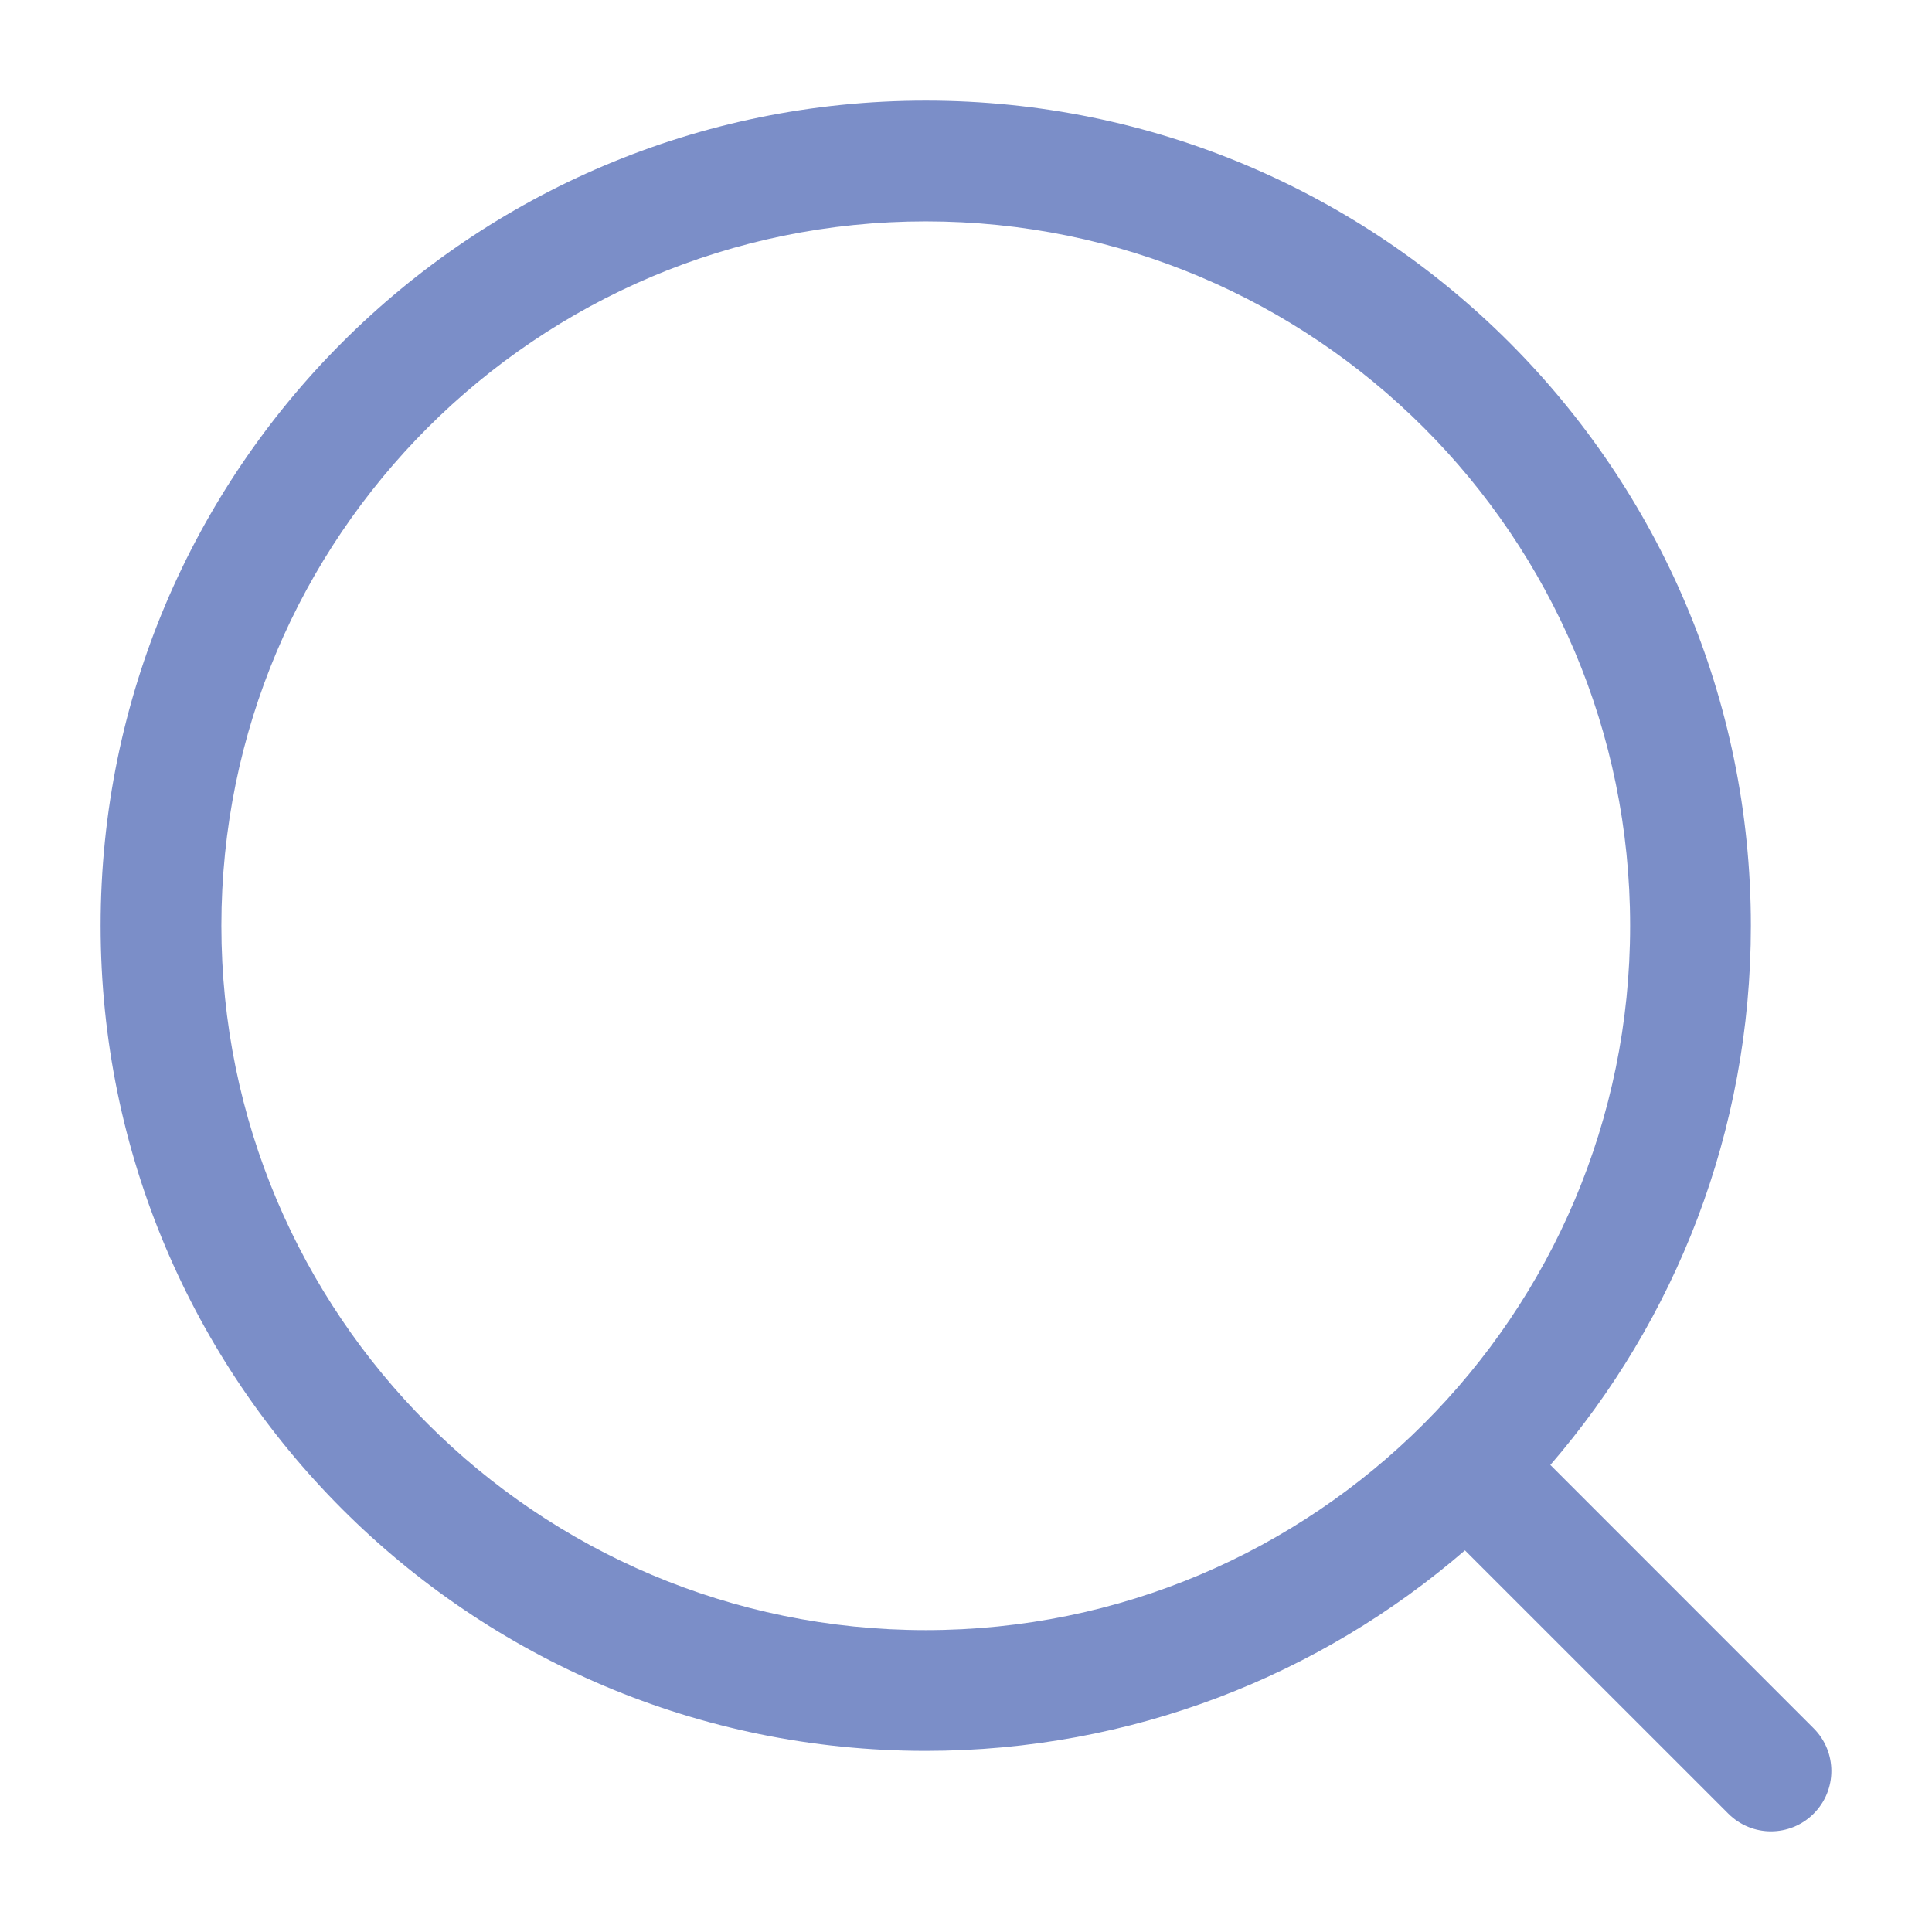
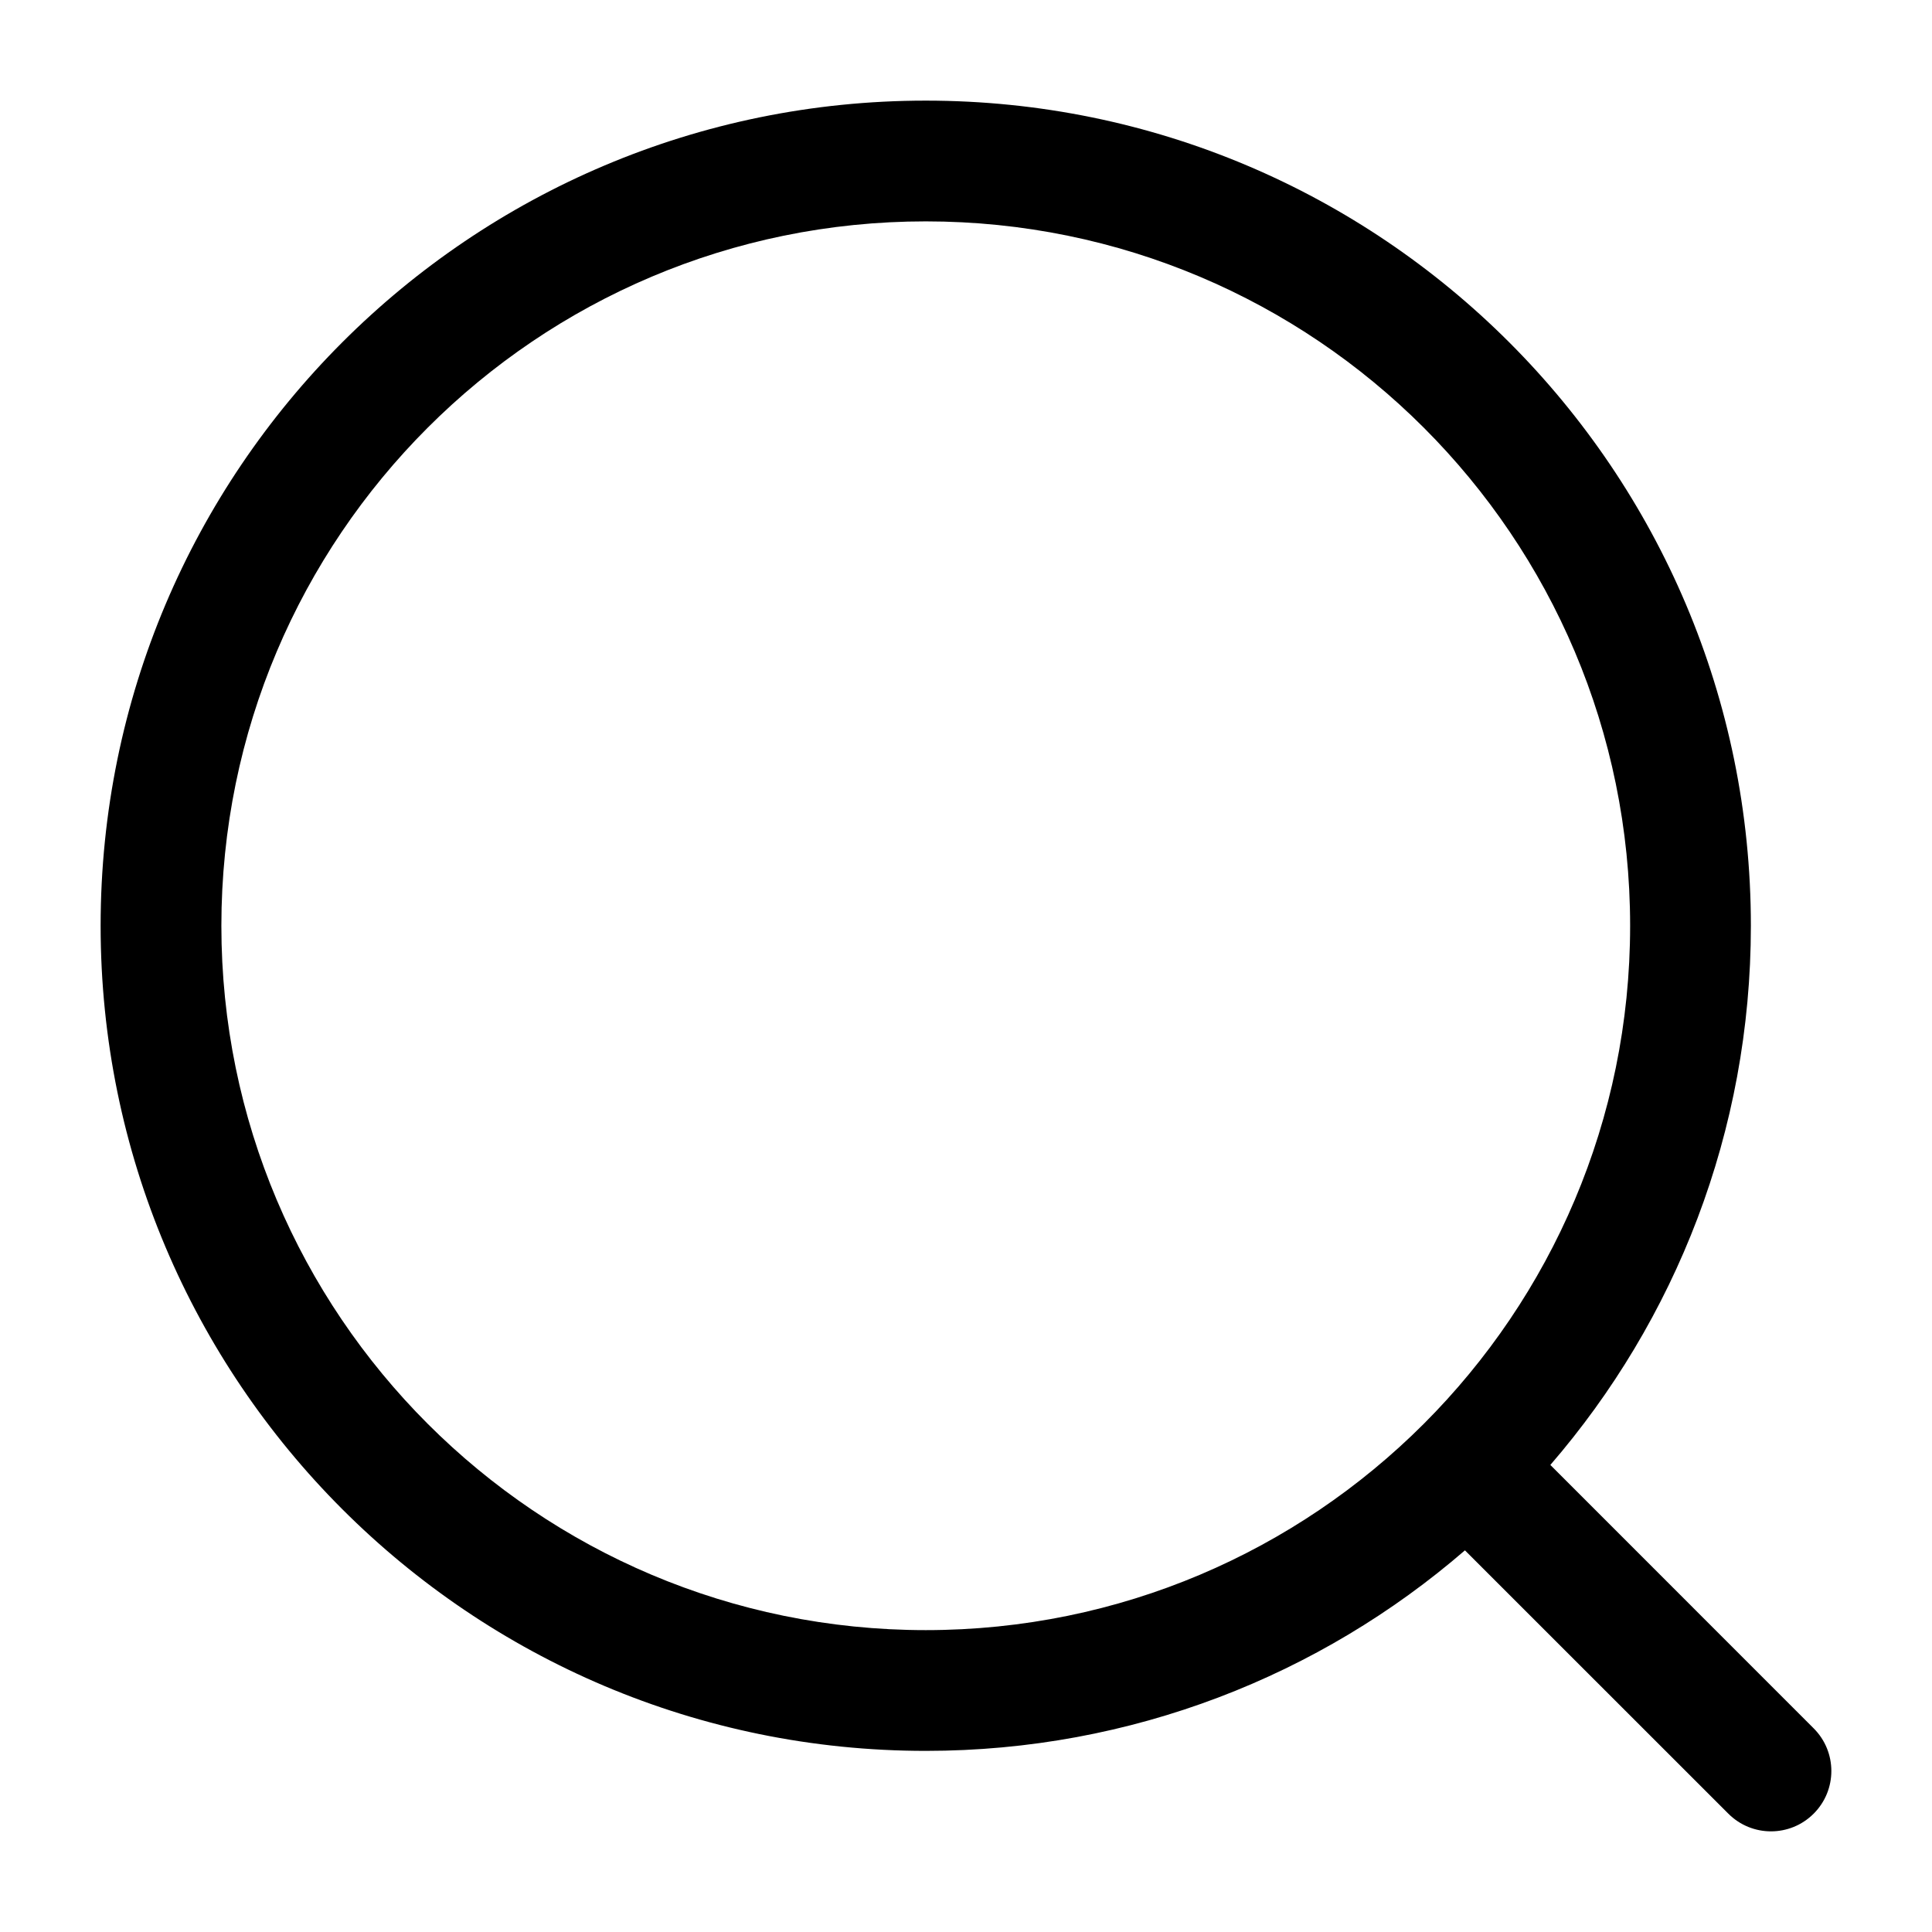
<svg xmlns="http://www.w3.org/2000/svg" width="24" height="24" viewBox="0 0 24 24" fill="none">
-   <path fill-rule="evenodd" clip-rule="evenodd" d="M11.5 2.75C6.668 2.75 2.75 6.668 2.75 11.5C2.75 16.332 6.668 20.25 11.5 20.25C16.332 20.25 20.25 16.332 20.25 11.5C20.25 6.668 16.332 2.75 11.5 2.75ZM1.25 11.5C1.25 5.839 5.839 1.25 11.5 1.25C17.161 1.25 21.75 5.839 21.75 11.5C21.75 14.06 20.811 16.402 19.259 18.198L22.53 21.47C22.823 21.763 22.823 22.237 22.53 22.53C22.237 22.823 21.763 22.823 21.47 22.53L18.198 19.259C16.402 20.811 14.06 21.75 11.5 21.75C5.839 21.75 1.25 17.161 1.25 11.5Z" fill="#7B8EC8" />
+   <path fill-rule="evenodd" clip-rule="evenodd" d="M11.5 2.75C6.668 2.75 2.75 6.668 2.75 11.5C2.75 16.332 6.668 20.25 11.5 20.25C16.332 20.25 20.25 16.332 20.25 11.5C20.25 6.668 16.332 2.75 11.5 2.75ZM1.25 11.5C1.25 5.839 5.839 1.25 11.5 1.25C17.161 1.25 21.75 5.839 21.75 11.5C21.75 14.06 20.811 16.402 19.259 18.198L22.53 21.47C22.823 21.763 22.823 22.237 22.53 22.53C22.237 22.823 21.763 22.823 21.47 22.53L18.198 19.259C16.402 20.811 14.06 21.75 11.5 21.75C5.839 21.75 1.25 17.161 1.25 11.5Z" fill="#000" />
</svg>
